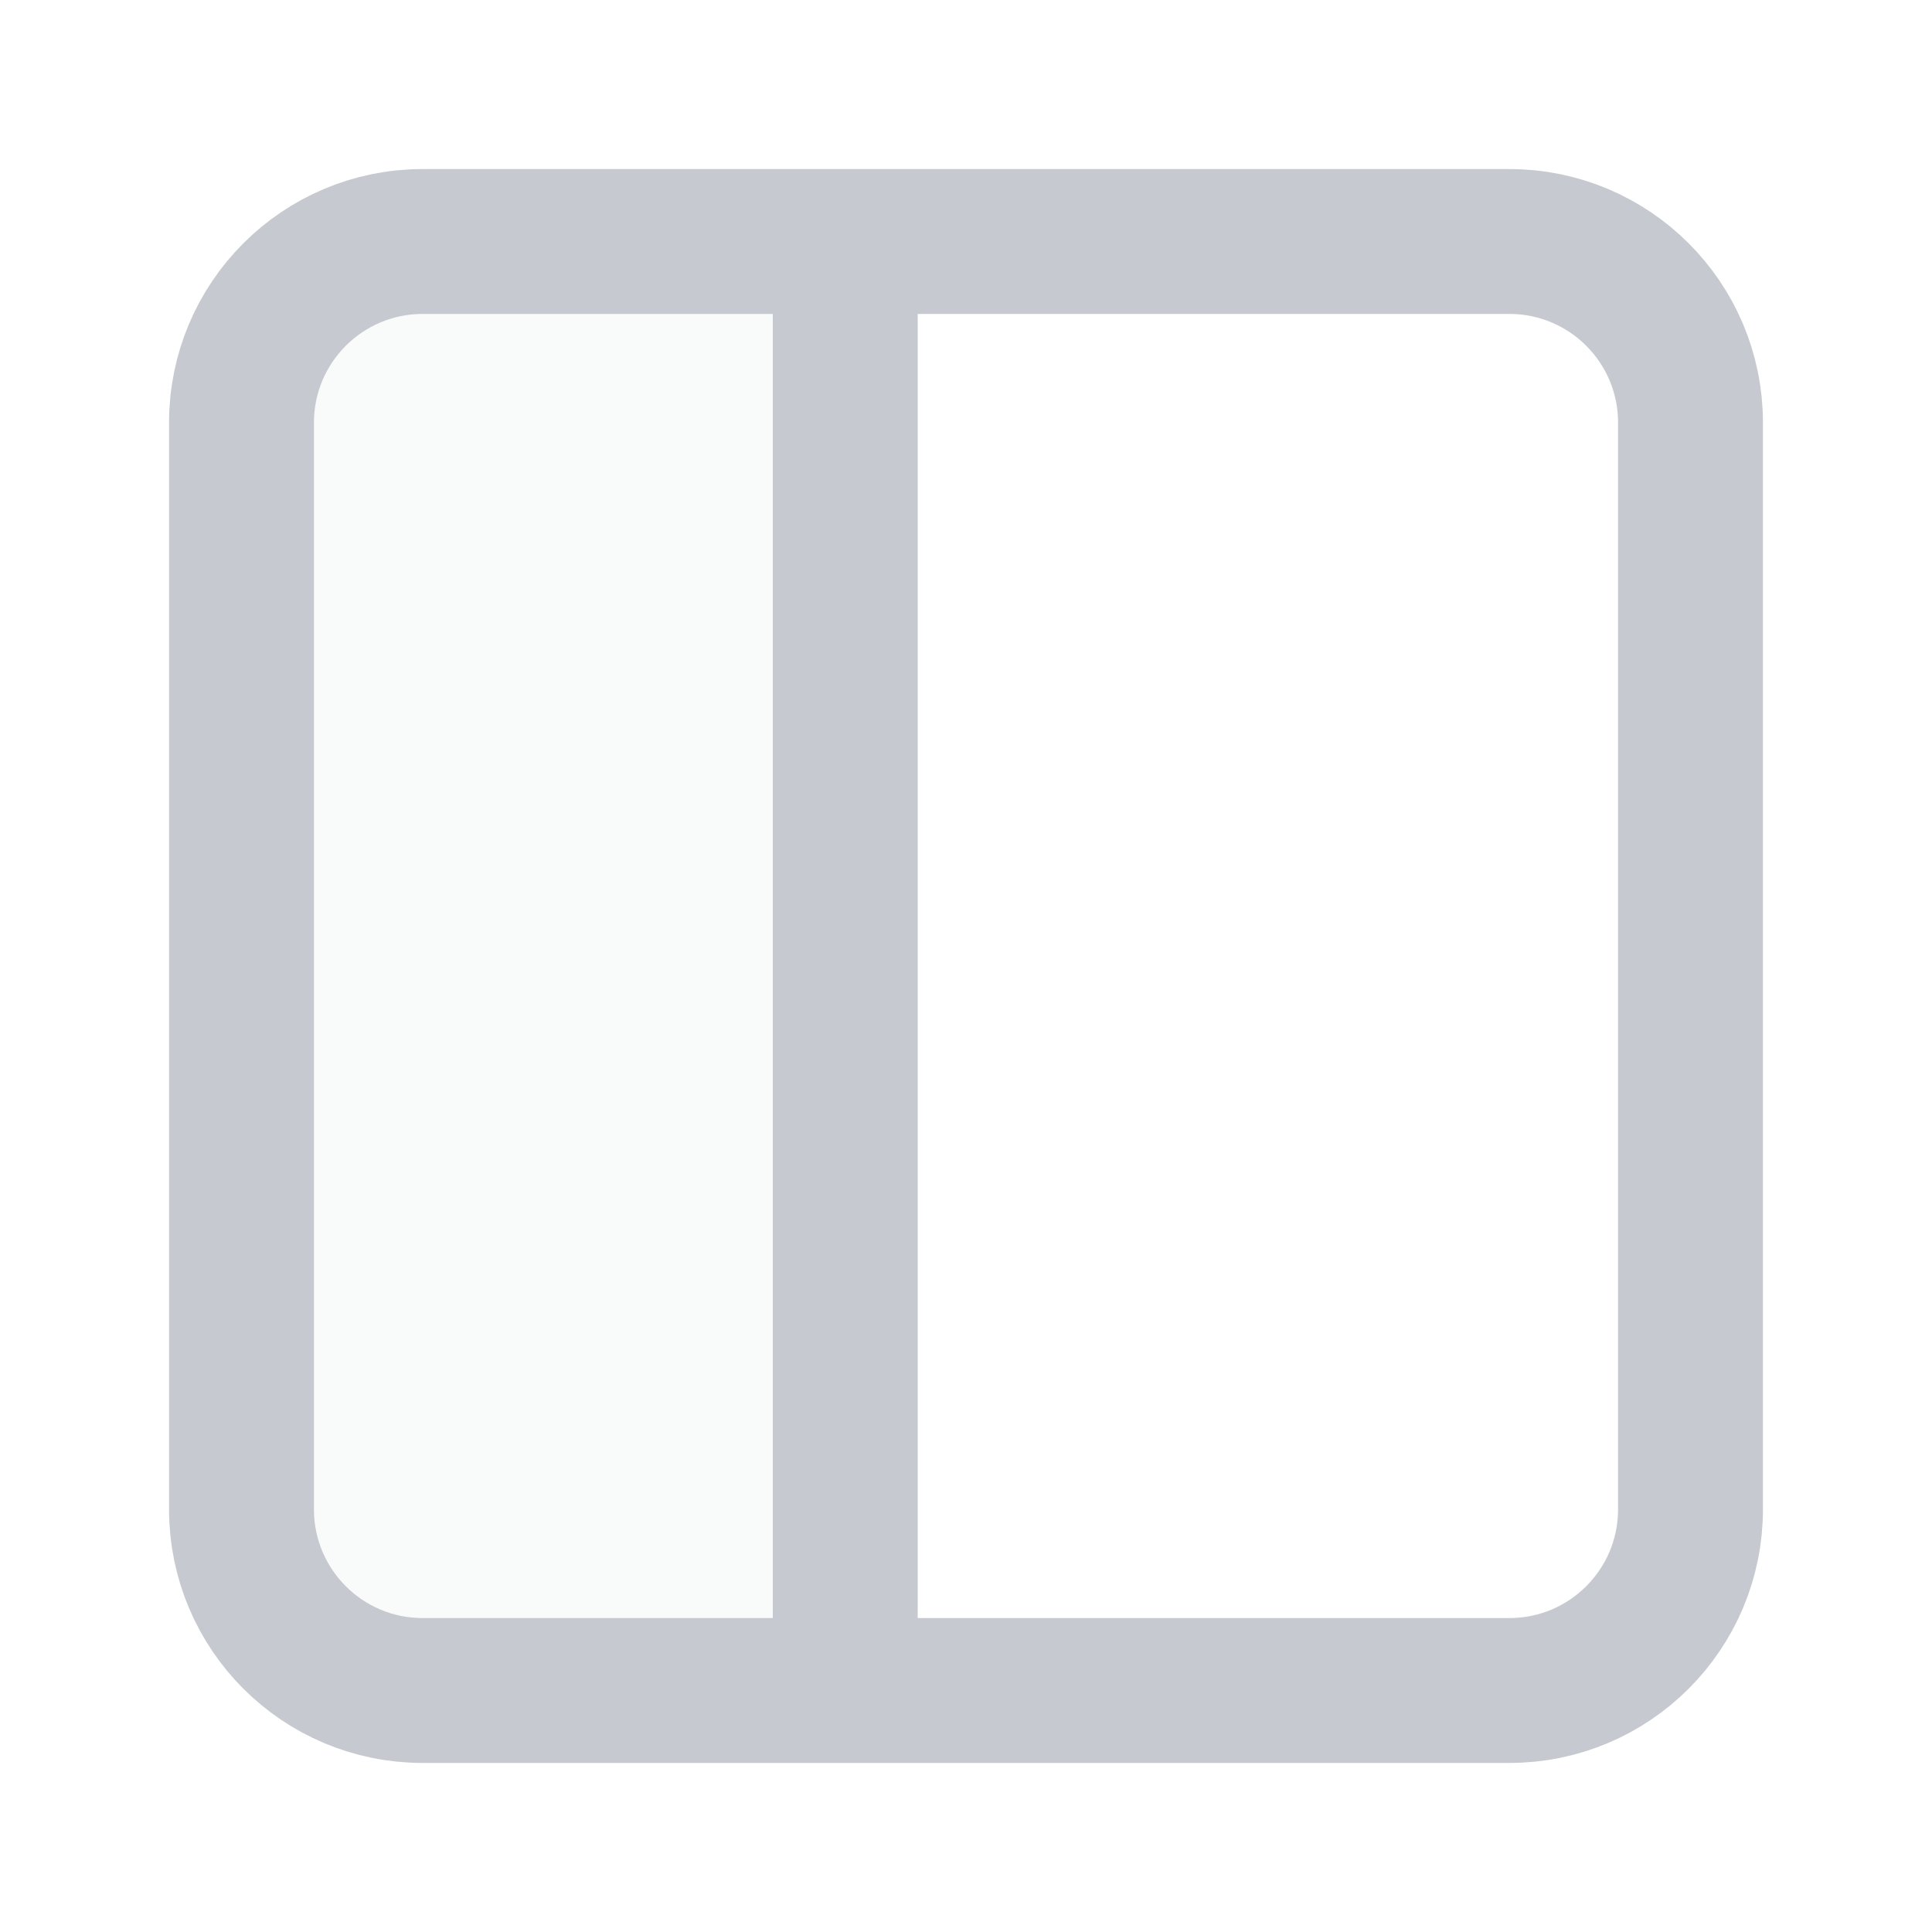
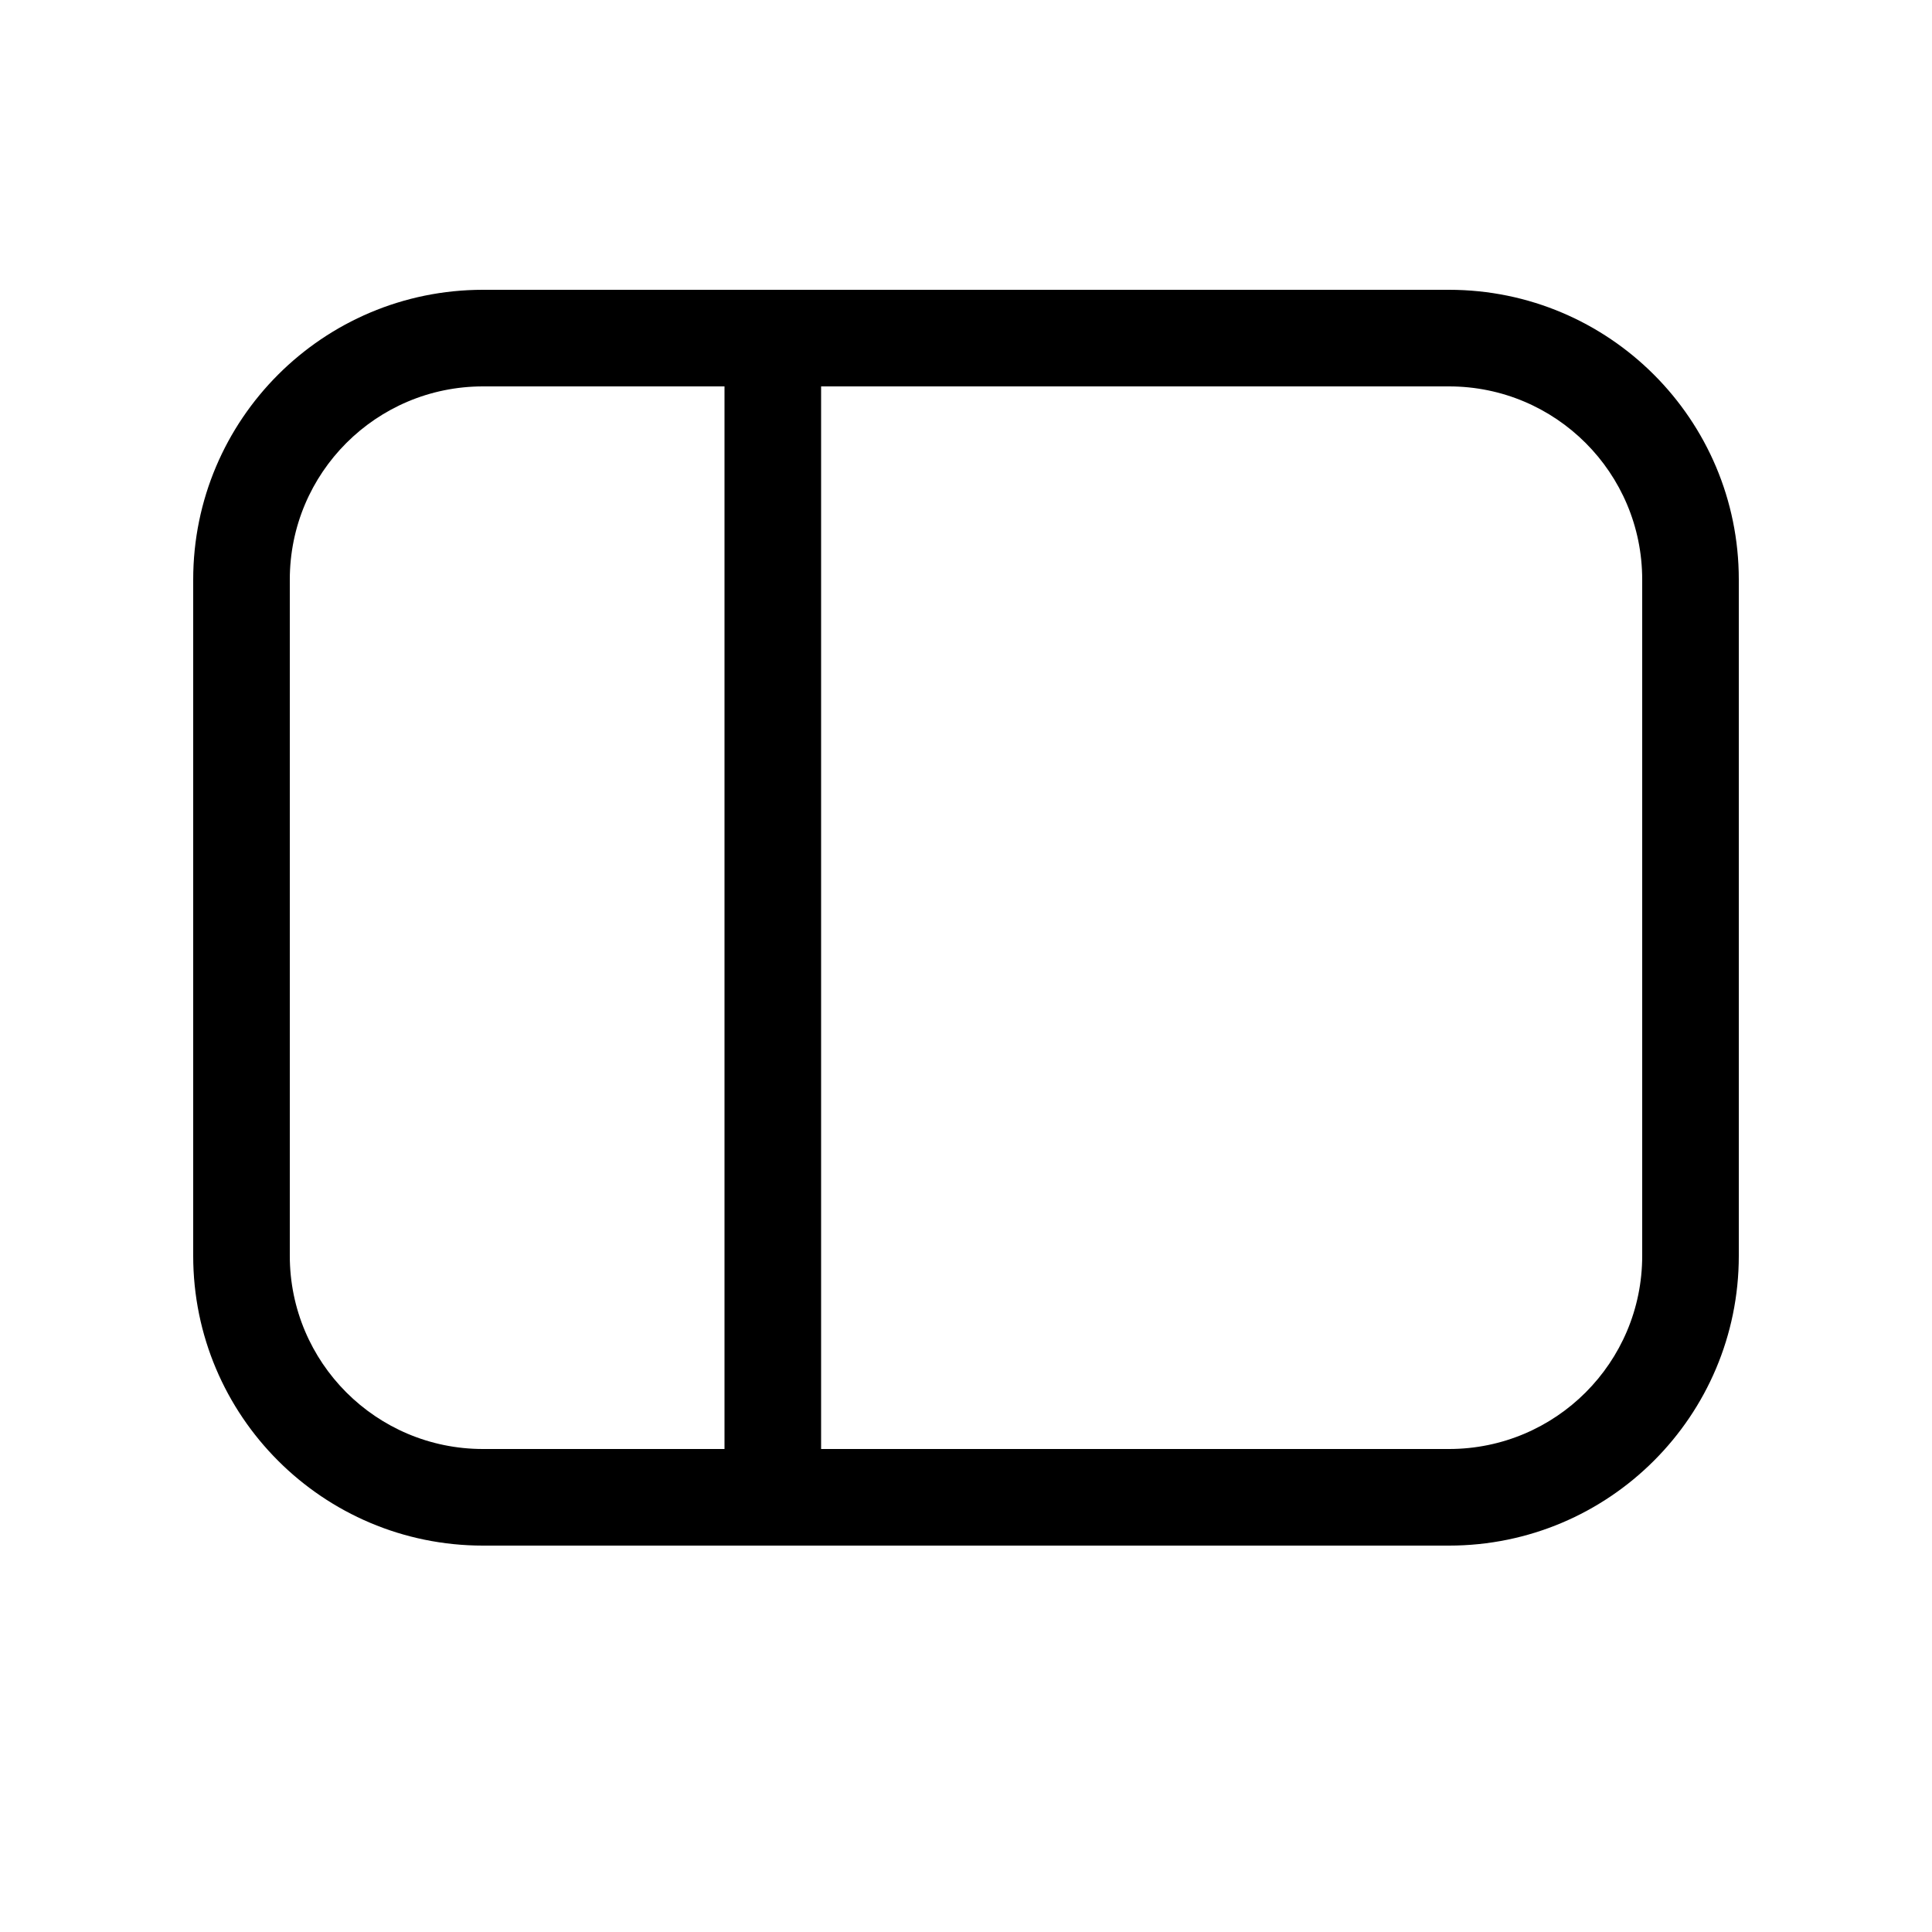
- <svg xmlns="http://www.w3.org/2000/svg" width="16" height="16" viewBox="0 0 16 16" fill="none">
-   <rect opacity="0.1" width="5" height="12" rx="2" transform="matrix(-1 0 0 1 7 2)" fill="#C6CAD0" />
-   <path d="M7 2V14" stroke="#C6CAD0" stroke-width="1.2" />
-   <rect x="2" y="2" width="12" height="12" rx="1.5" stroke="#C6CAD0" stroke-width="1.2" />
+ <svg xmlns="http://www.w3.org/2000/svg" width="20" height="20" viewBox="0 0 20 20" fill="none">
+   <path d="M2 6C2 4.343 3.343 3 5 3H15C16.657 3 18 4.343 18 6V13C18 14.657 16.657 16 15 16H5C3.343 16 2 14.657 2 13V6ZM8.5 4V15H15C16.105 15 17 14.105 17 13V6C17 4.895 16.105 4 15 4H8.5ZM7.5 4H5C3.895 4 3 4.895 3 6V13C3 14.105 3.895 15 5 15H7.5V4Z" fill="currentColor" />
</svg>
